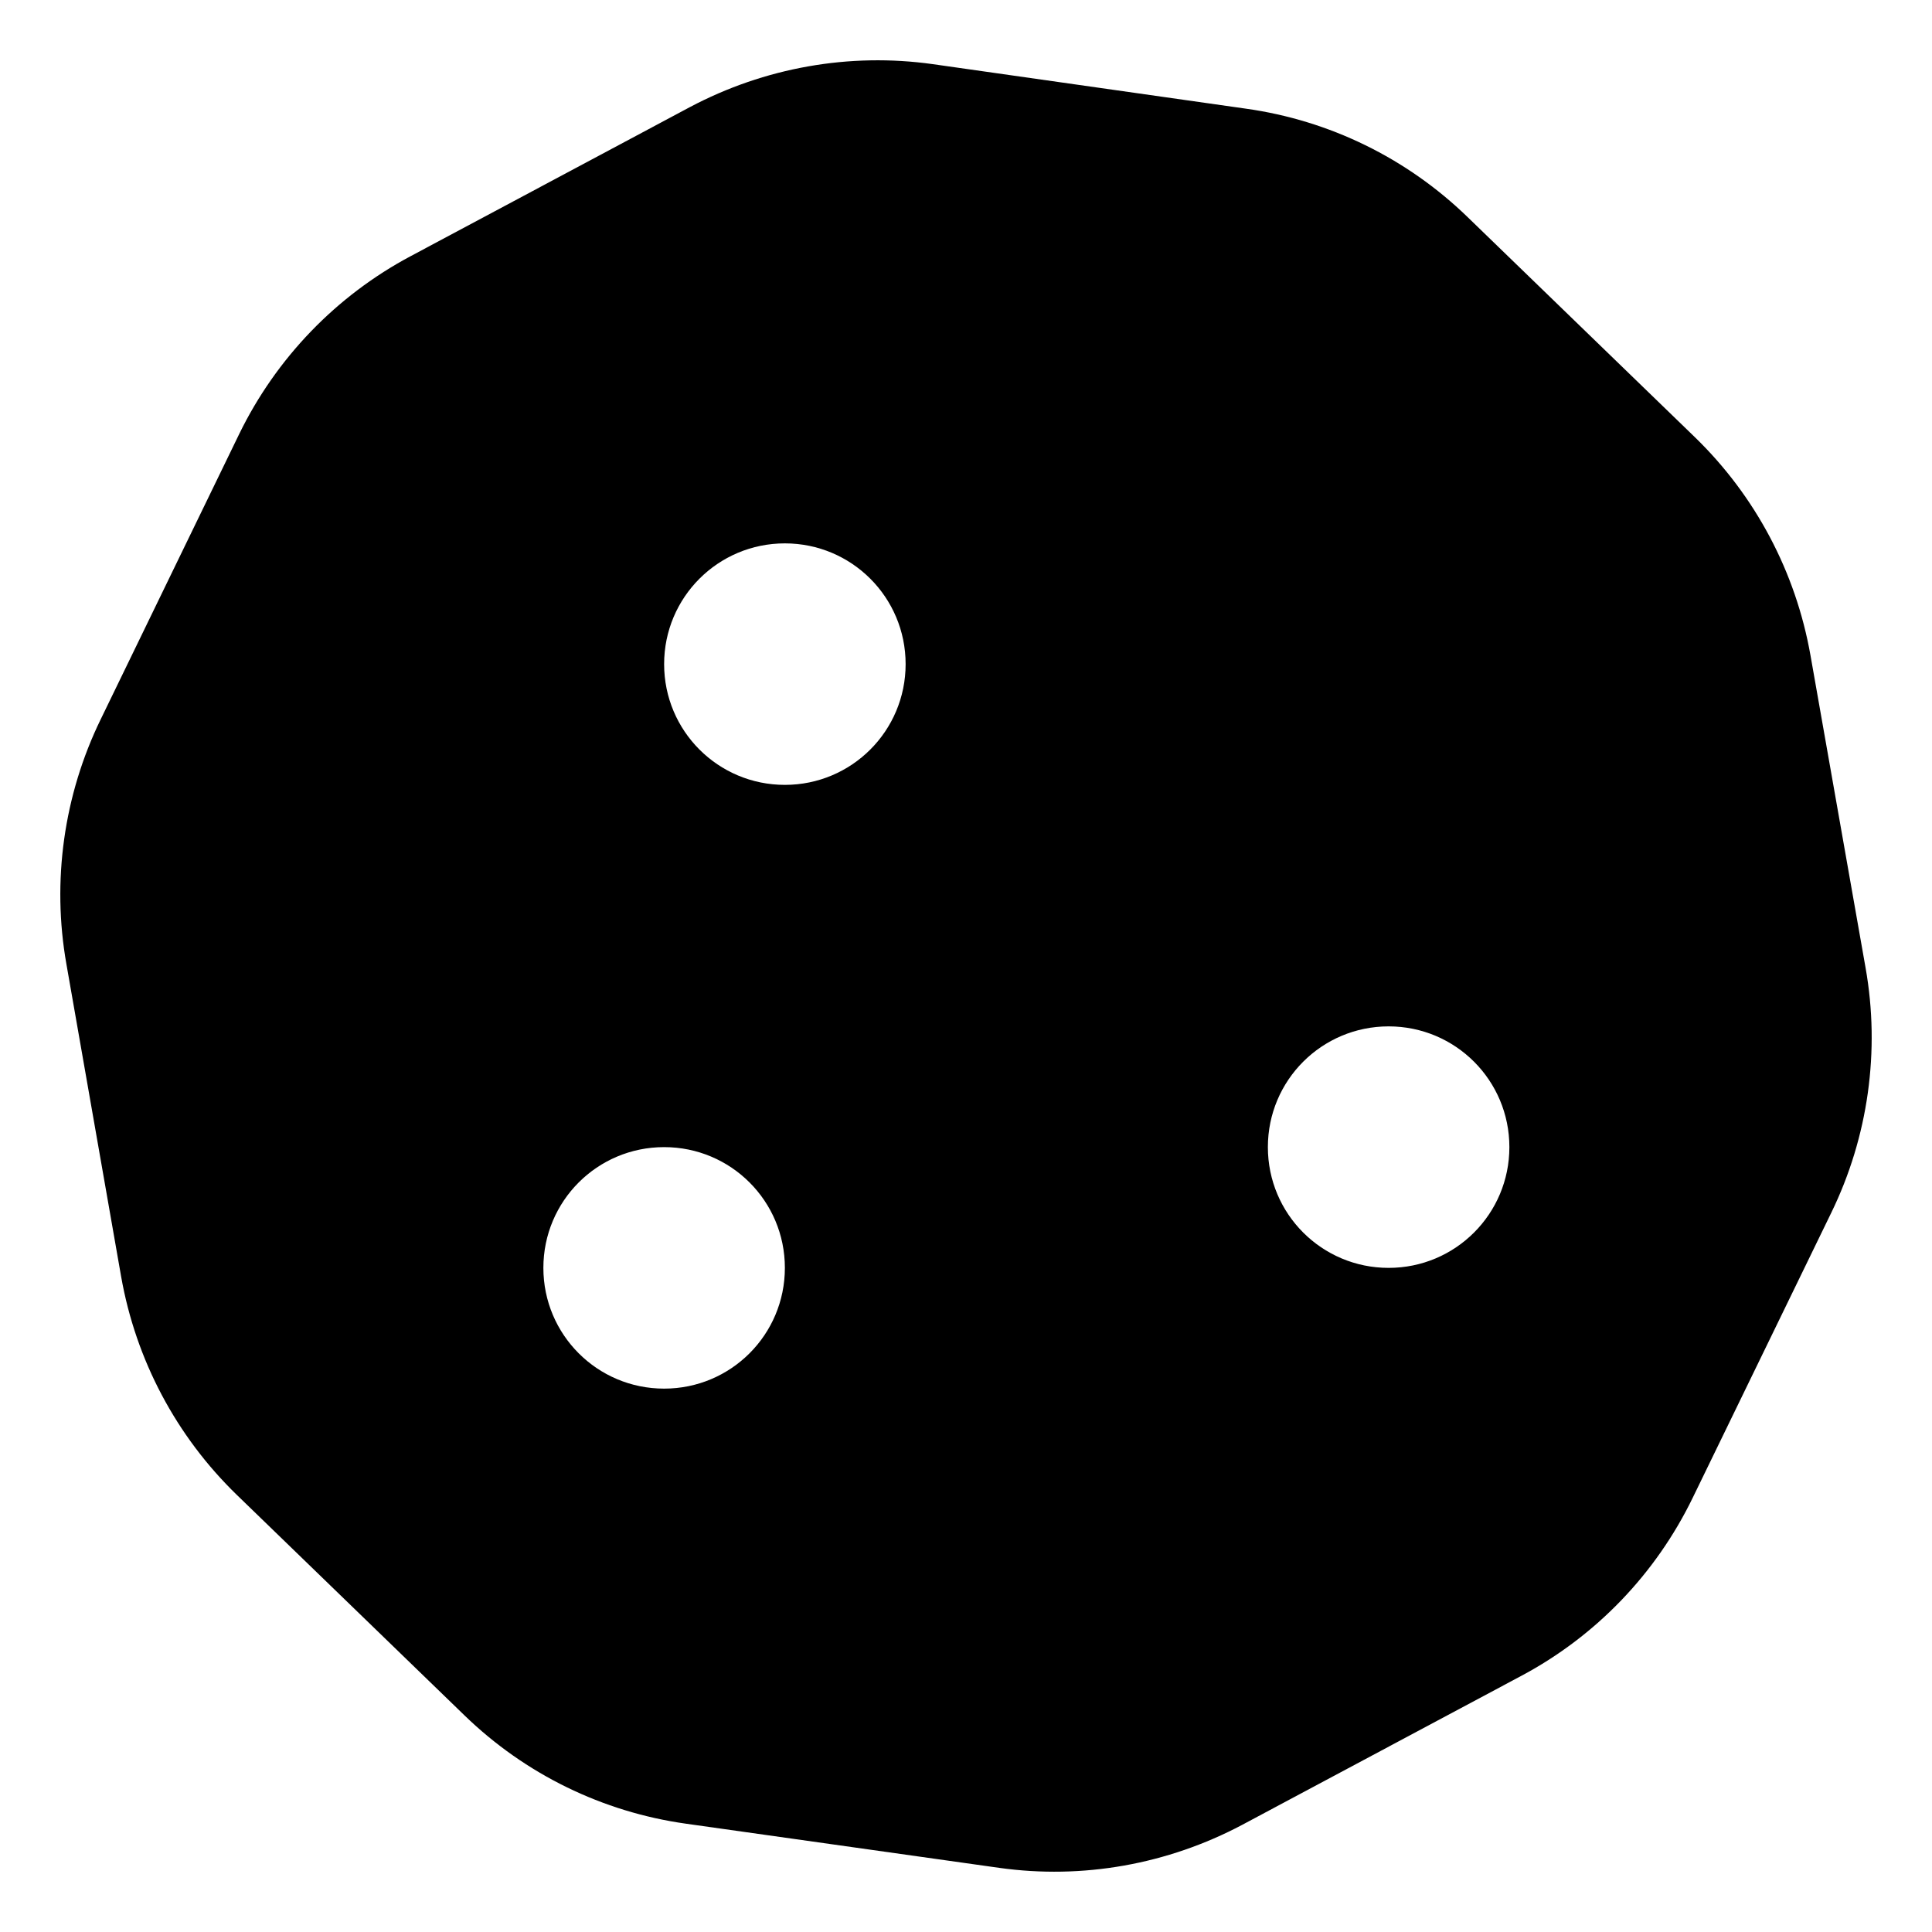
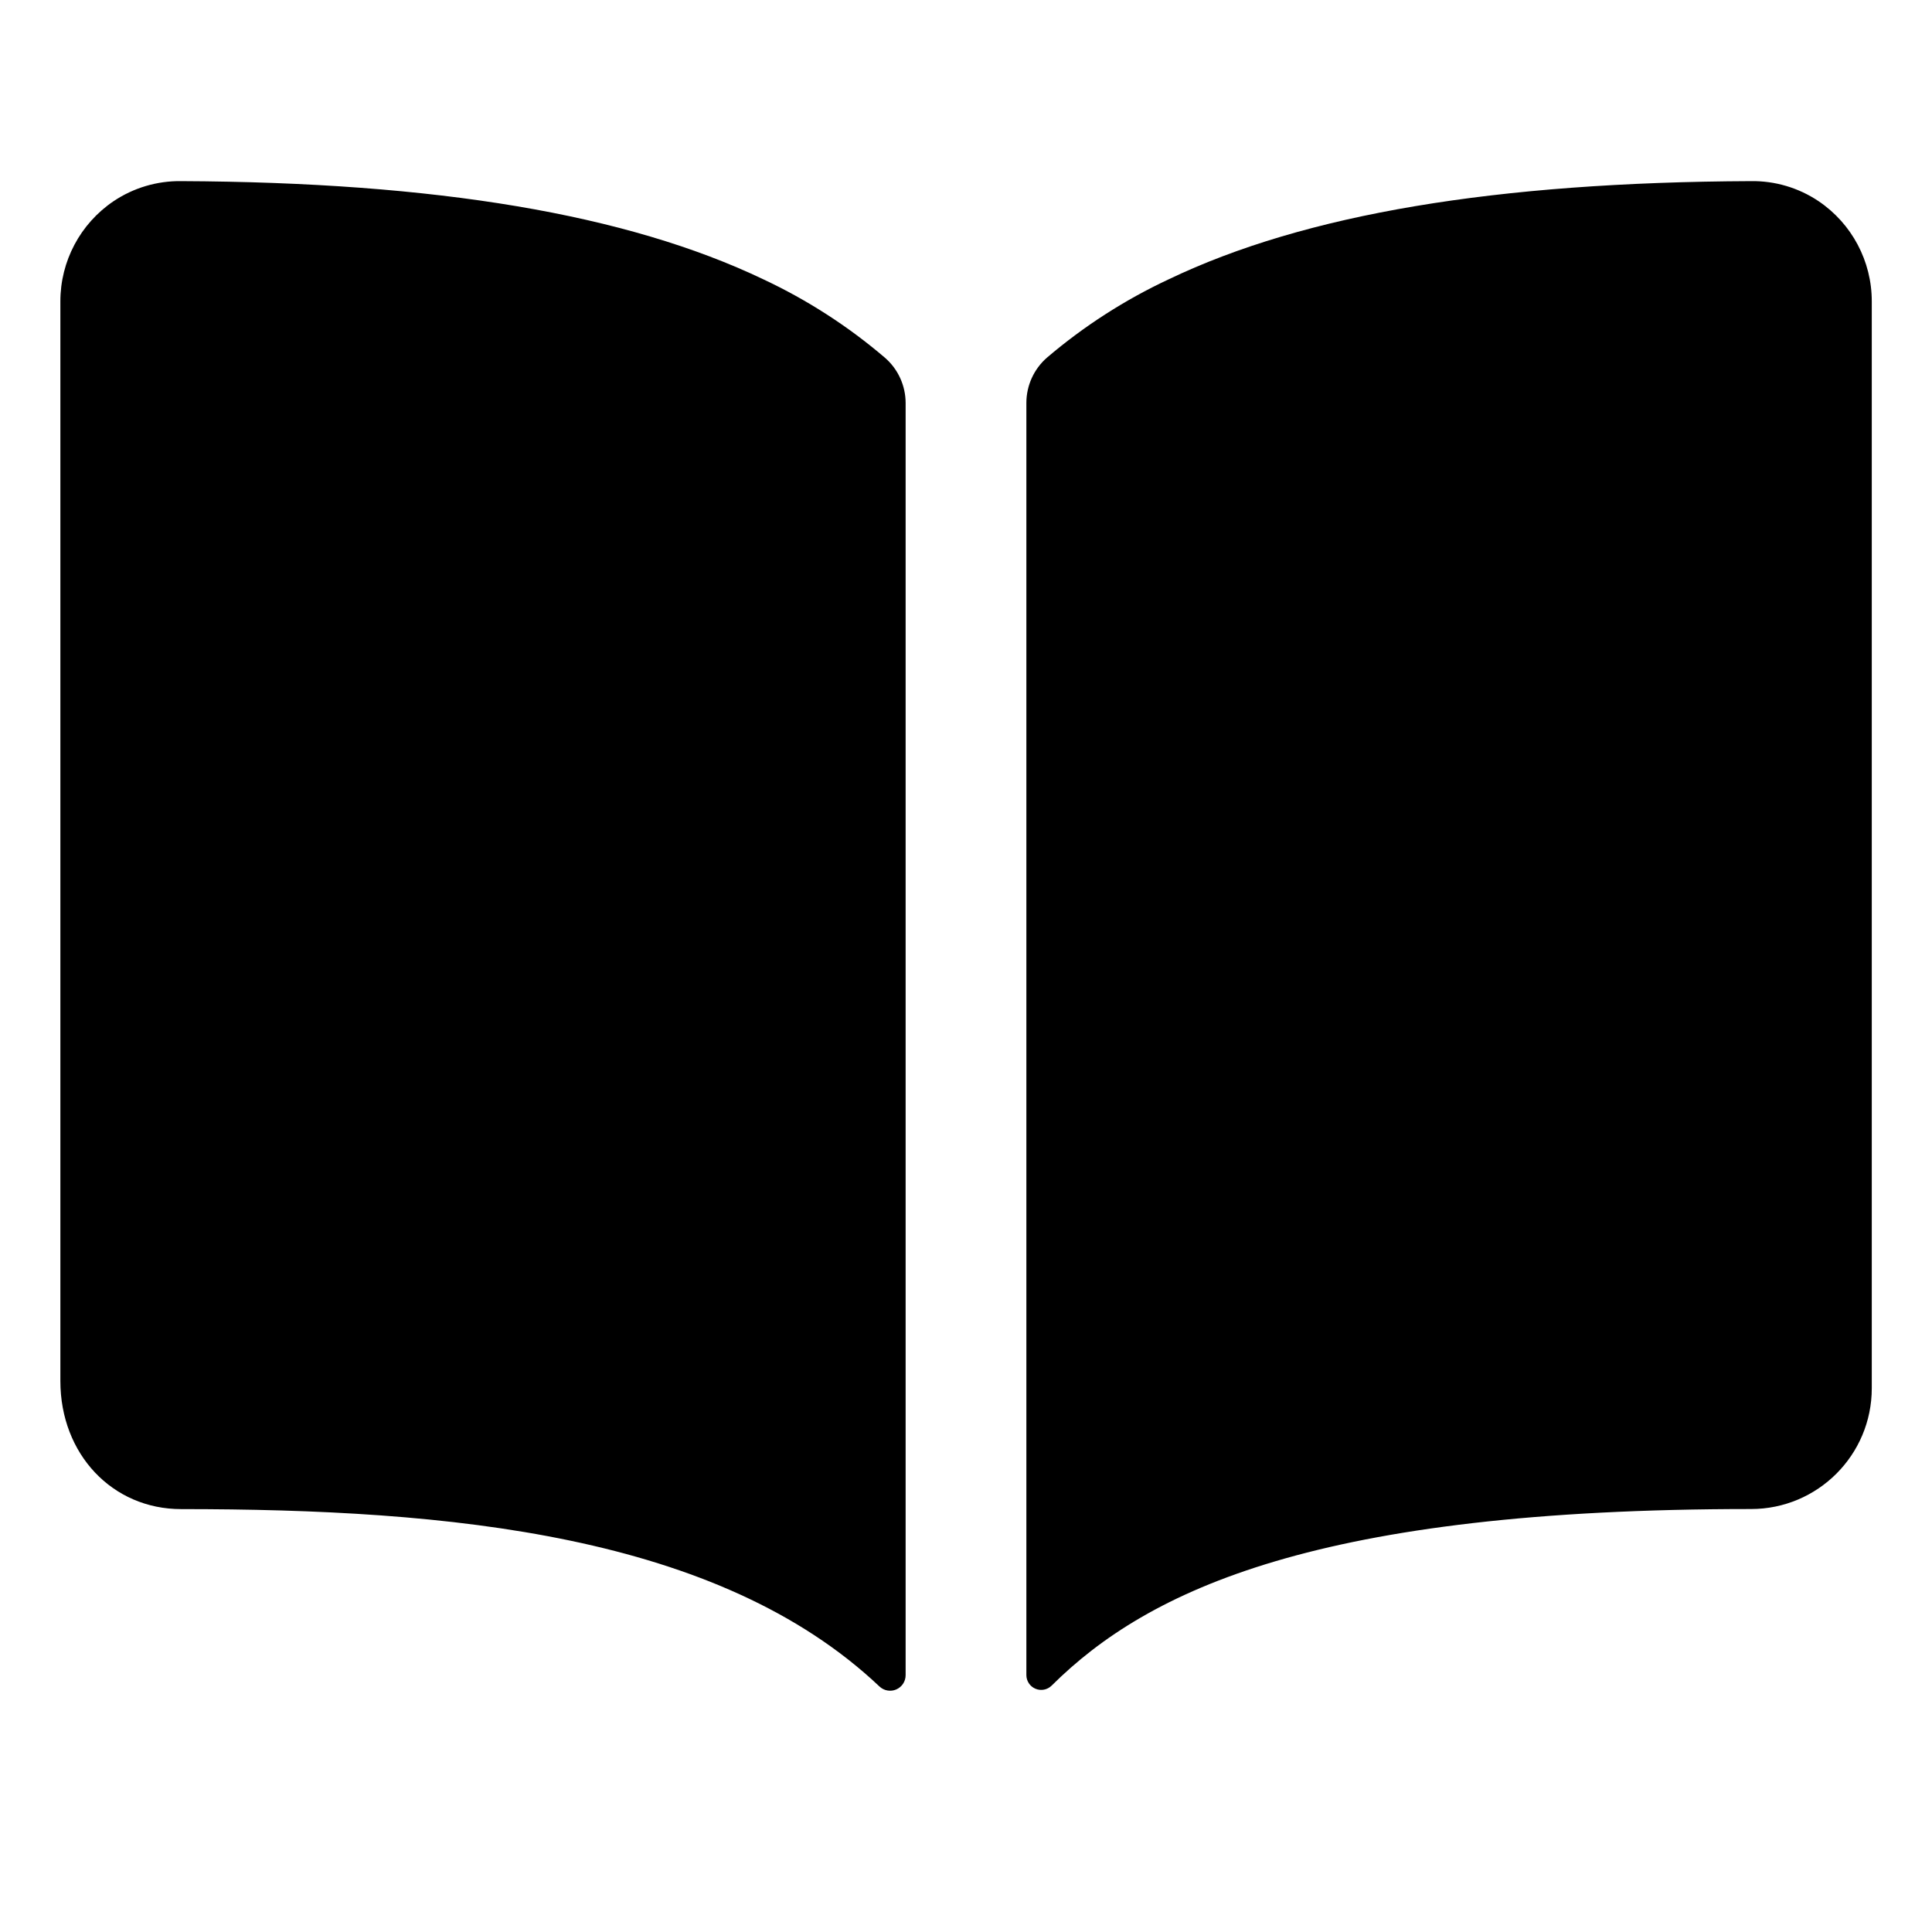
- <svg xmlns="http://www.w3.org/2000/svg" viewBox="0 0 512 512">
-   <path d="M247.2 17c-22.1-3.1-44.6 .9-64.4 11.4l-74 39.5C89.1 78.4 73.2 94.9 63.4 115L26.7 190.6c-9.8 20.1-13 42.9-9.1 64.9l14.5 82.8c3.9 22.1 14.6 42.3 30.7 57.9l60.3 58.4c16.1 15.6 36.6 25.6 58.7 28.7l83 11.7c22.1 3.1 44.6-.9 64.4-11.4l74-39.5c19.7-10.5 35.6-27 45.4-47.2l36.7-75.5c9.8-20.1 13-42.9 9.1-64.9l-14.6-82.8c-3.9-22.1-14.6-42.3-30.7-57.9L388.9 57.5c-16.1-15.6-36.6-25.6-58.7-28.7L247.2 17zM208 208c-17.7 0-32-14.3-32-32s14.3-32 32-32s32 14.3 32 32s-14.3 32-32 32zm0 128c0 17.7-14.3 32-32 32s-32-14.3-32-32s14.3-32 32-32s32 14.3 32 32zm160 0c-17.7 0-32-14.3-32-32s14.3-32 32-32s32 14.3 32 32s-14.3 32-32 32z" />
+ <svg xmlns="http://www.w3.org/2000/svg" class="ionicon" viewBox="0 0 512 512">
+   <path d="M202.24 74C166.11 56.75 115.61 48.3 48 48a31.36 31.36 0 00-17.92 5.33A32 32 0 0016 79.9V366c0 19.34 13.76 33.93 32 33.93 71.07 0 142.36 6.64 185.06 47a4.11 4.11 0 006.94-3V106.82a15.89 15.89 0 00-5.46-12A143 143 0 00202.24 74zM481.92 53.3A31.33 31.33 0 00464 48c-67.61.3-118.11 8.71-154.24 26a143.31 143.31 0 00-32.31 20.78 15.93 15.93 0 00-5.45 12v337.13a3.93 3.93 0 006.68 2.81c25.67-25.5 70.72-46.82 185.36-46.81a32 32 0 0032-32v-288a32 32 0 00-14.12-26.61z" />
</svg>
